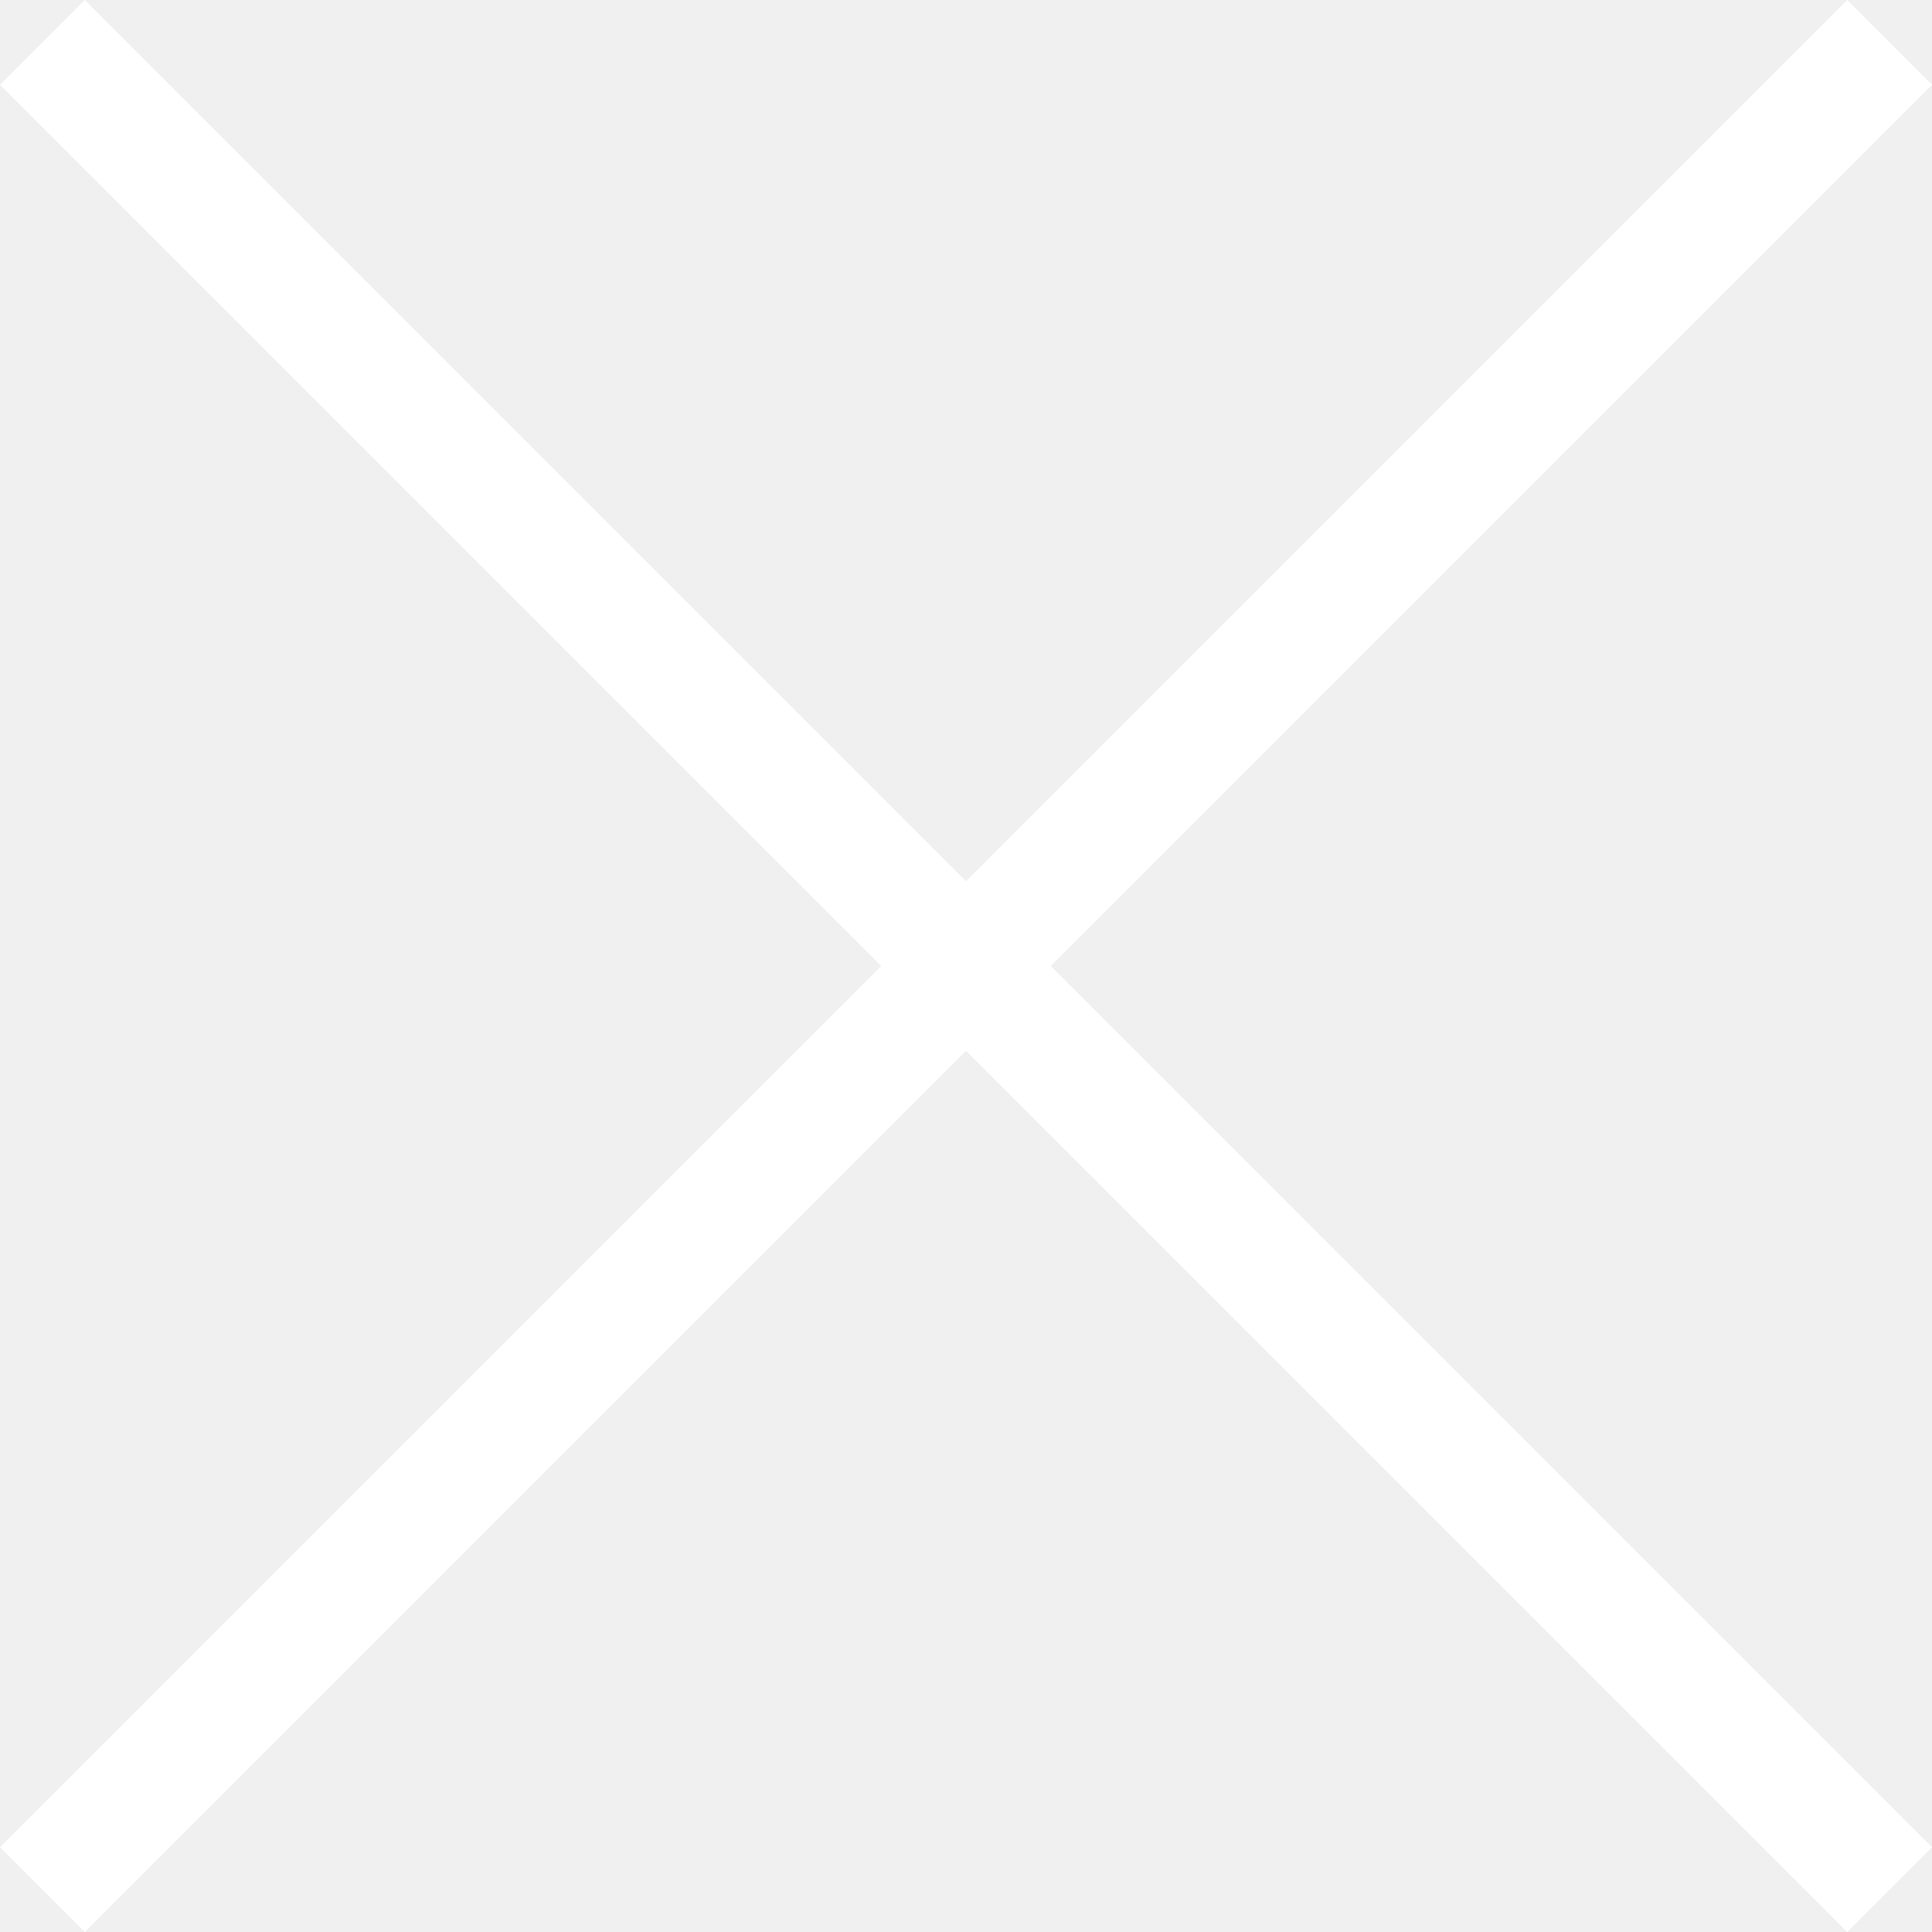
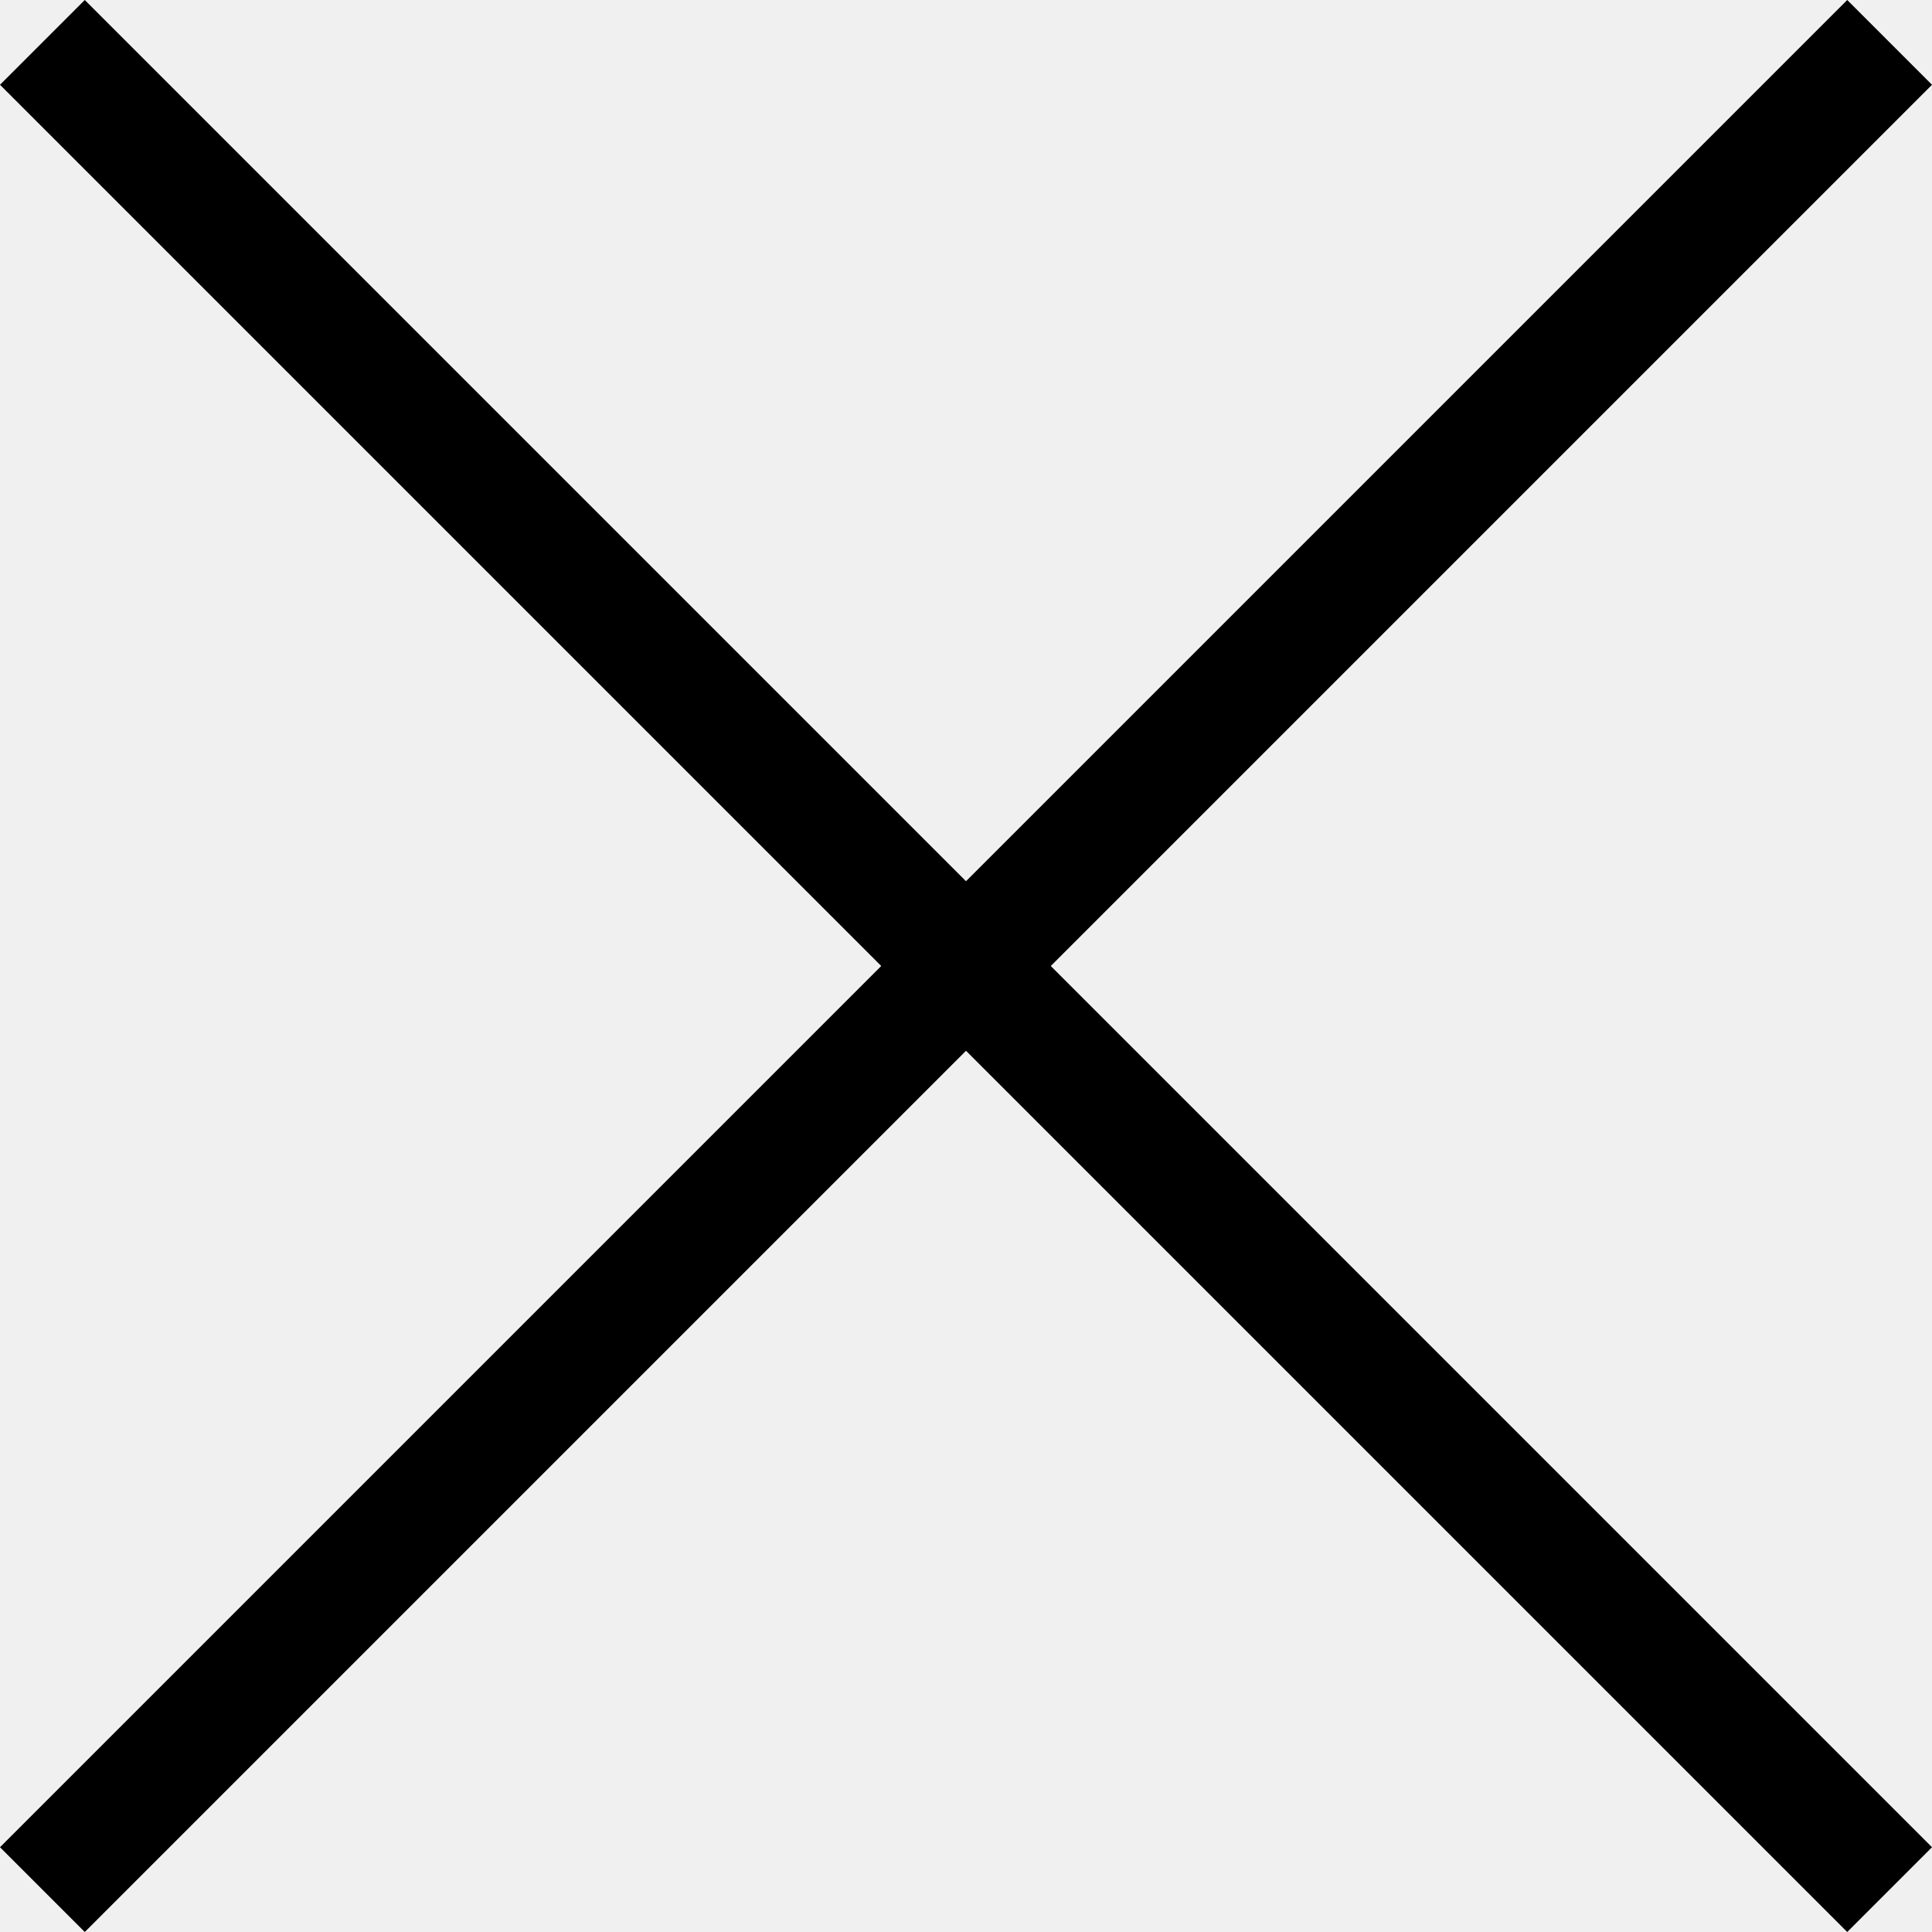
<svg xmlns="http://www.w3.org/2000/svg" width="32.226" height="32.226" viewBox="0 0 32.226 32.226">
  <g id="Group_6839" data-name="Group 6839" transform="translate(-1306.793 -76.793)">
-     <line id="Line_1" data-name="Line 1" x2="30.812" y2="30.812" transform="translate(1307.5 77.5)" fill="none" stroke="#fff" stroke-width="2" />
-     <line id="Line_2" data-name="Line 2" x2="30.812" y2="30.812" transform="translate(1338.312 77.5) rotate(90)" fill="none" stroke="#fff" stroke-width="2" />
+     <line id="Line_1" data-name="Line 1" x2="30.812" y2="30.812" transform="translate(1307.5 77.5)" fill="none" stroke="#000" stroke-width="2" />
+     <line id="Line_2" data-name="Line 2" x2="30.812" y2="30.812" transform="translate(1338.312 77.5) rotate(90)" fill="none" stroke="#000" stroke-width="2" />
  </g>
</svg>
